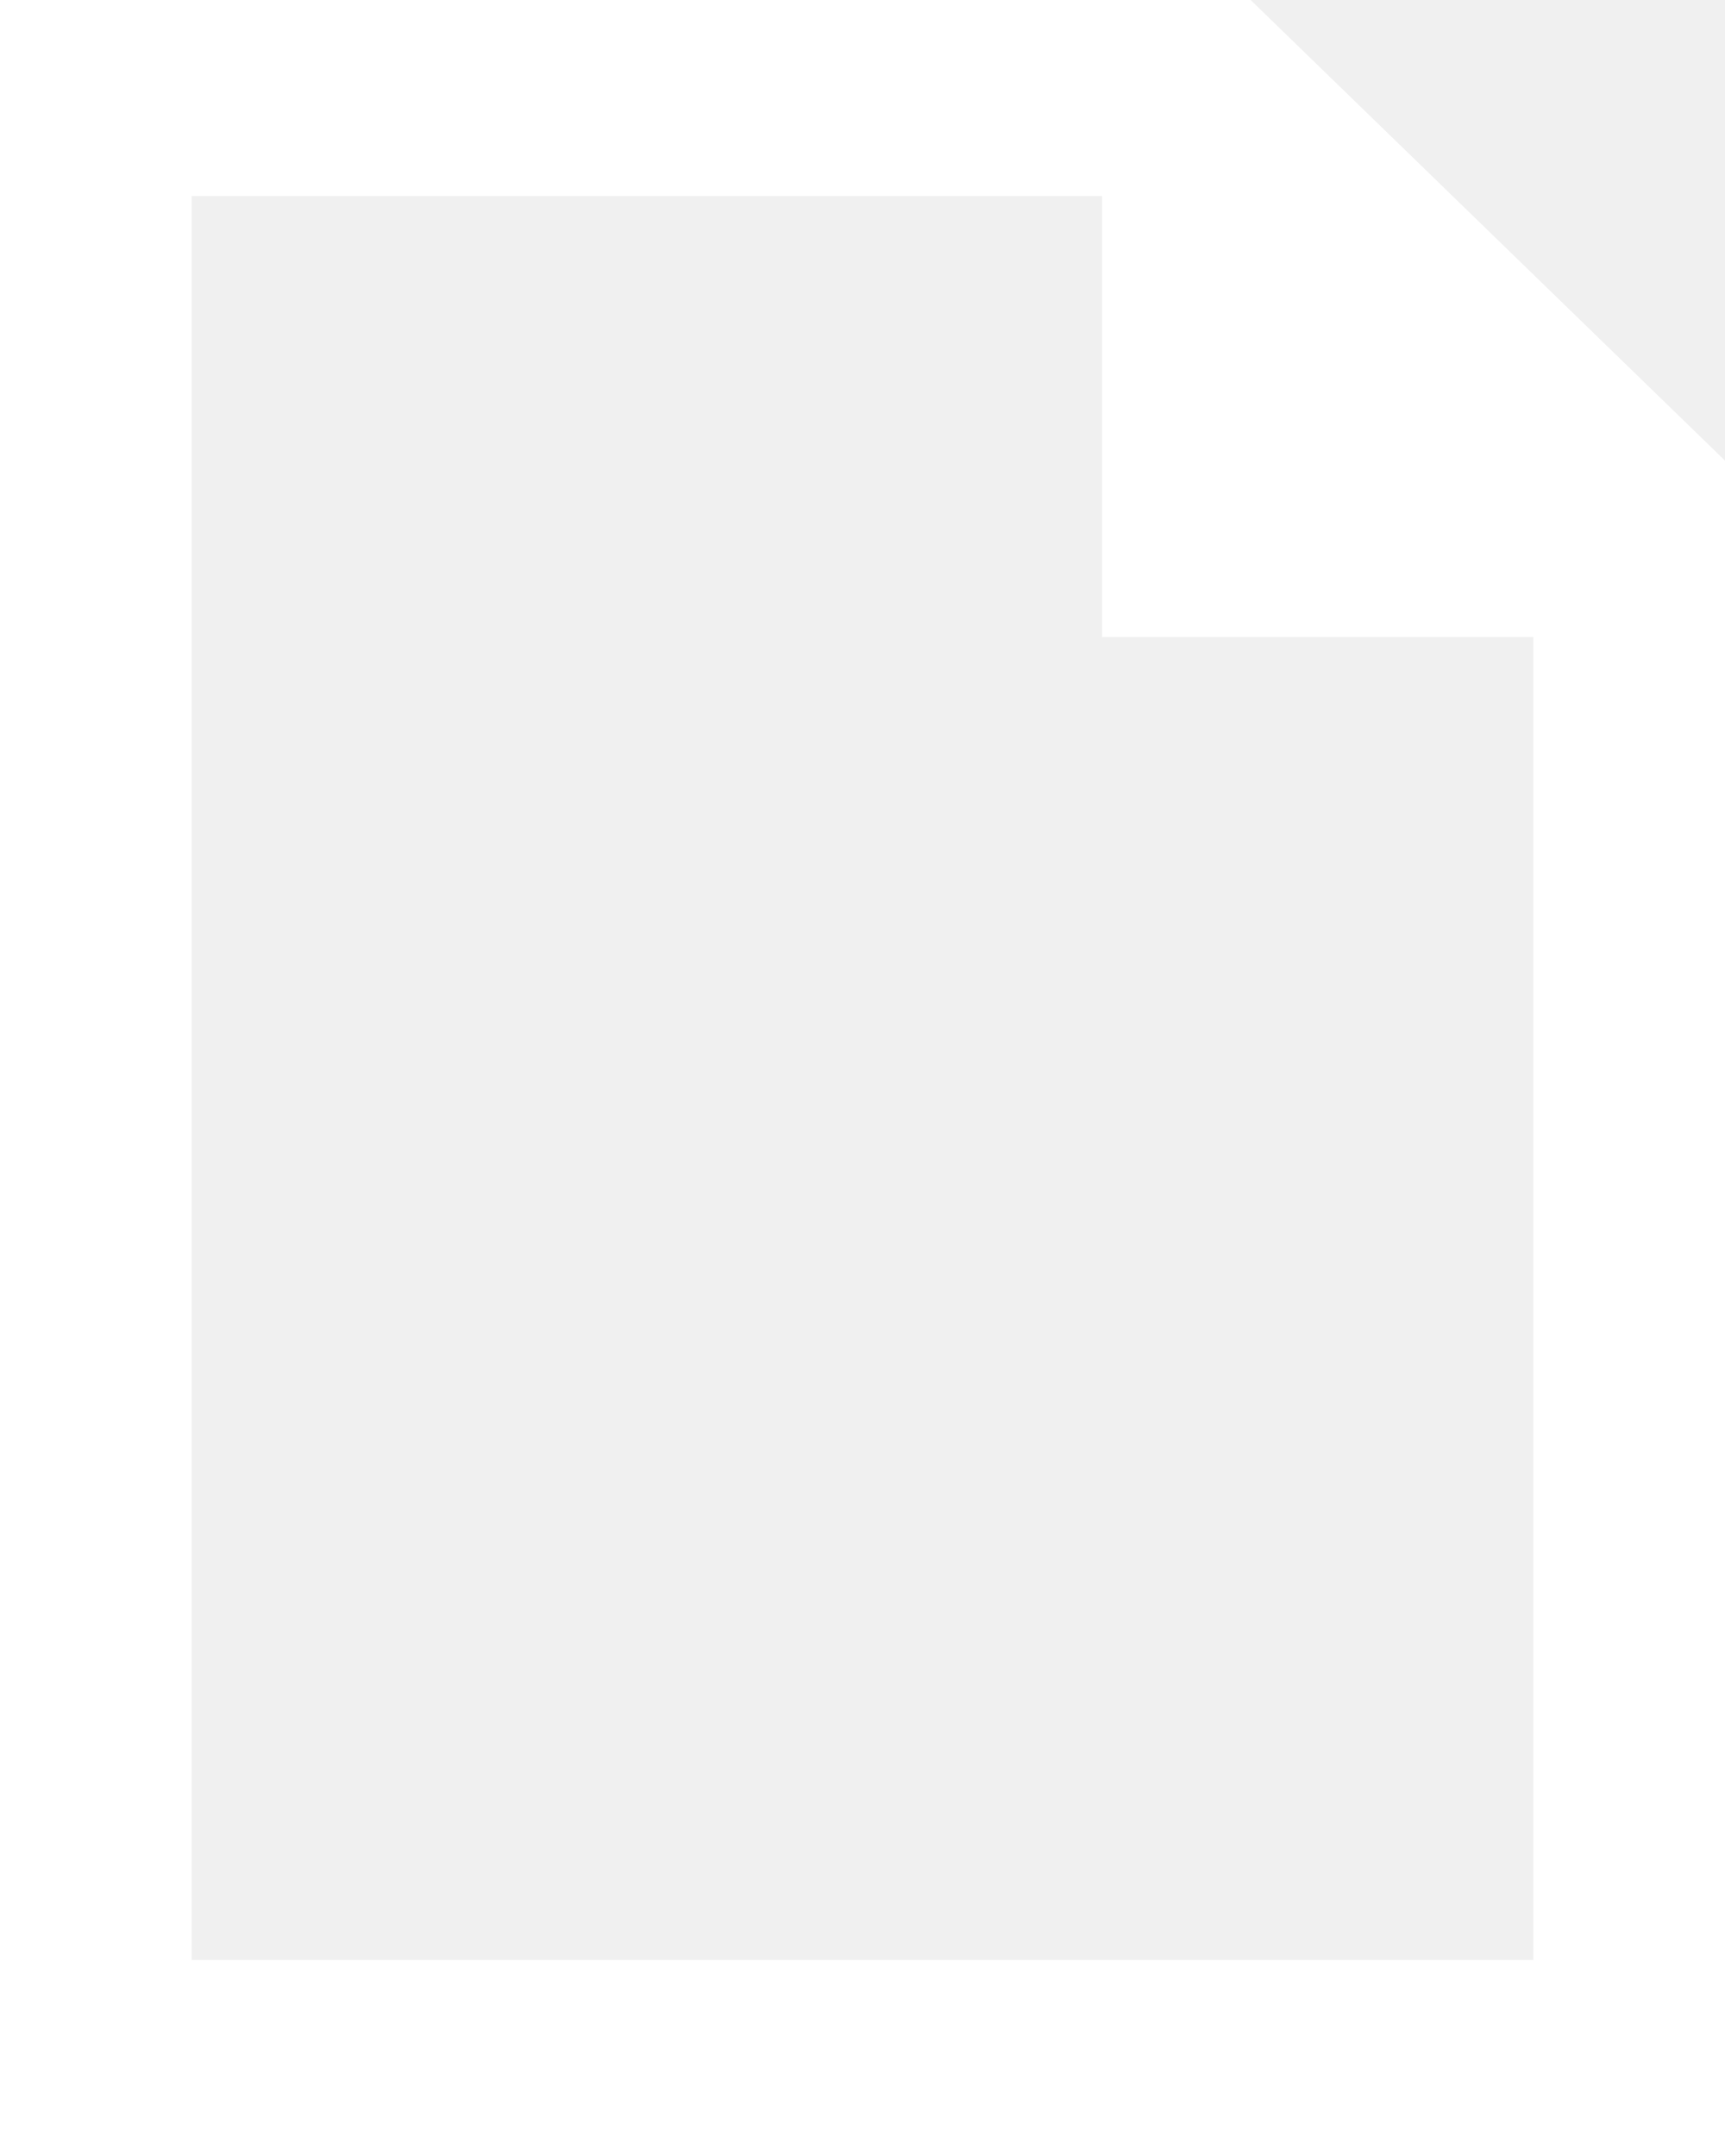
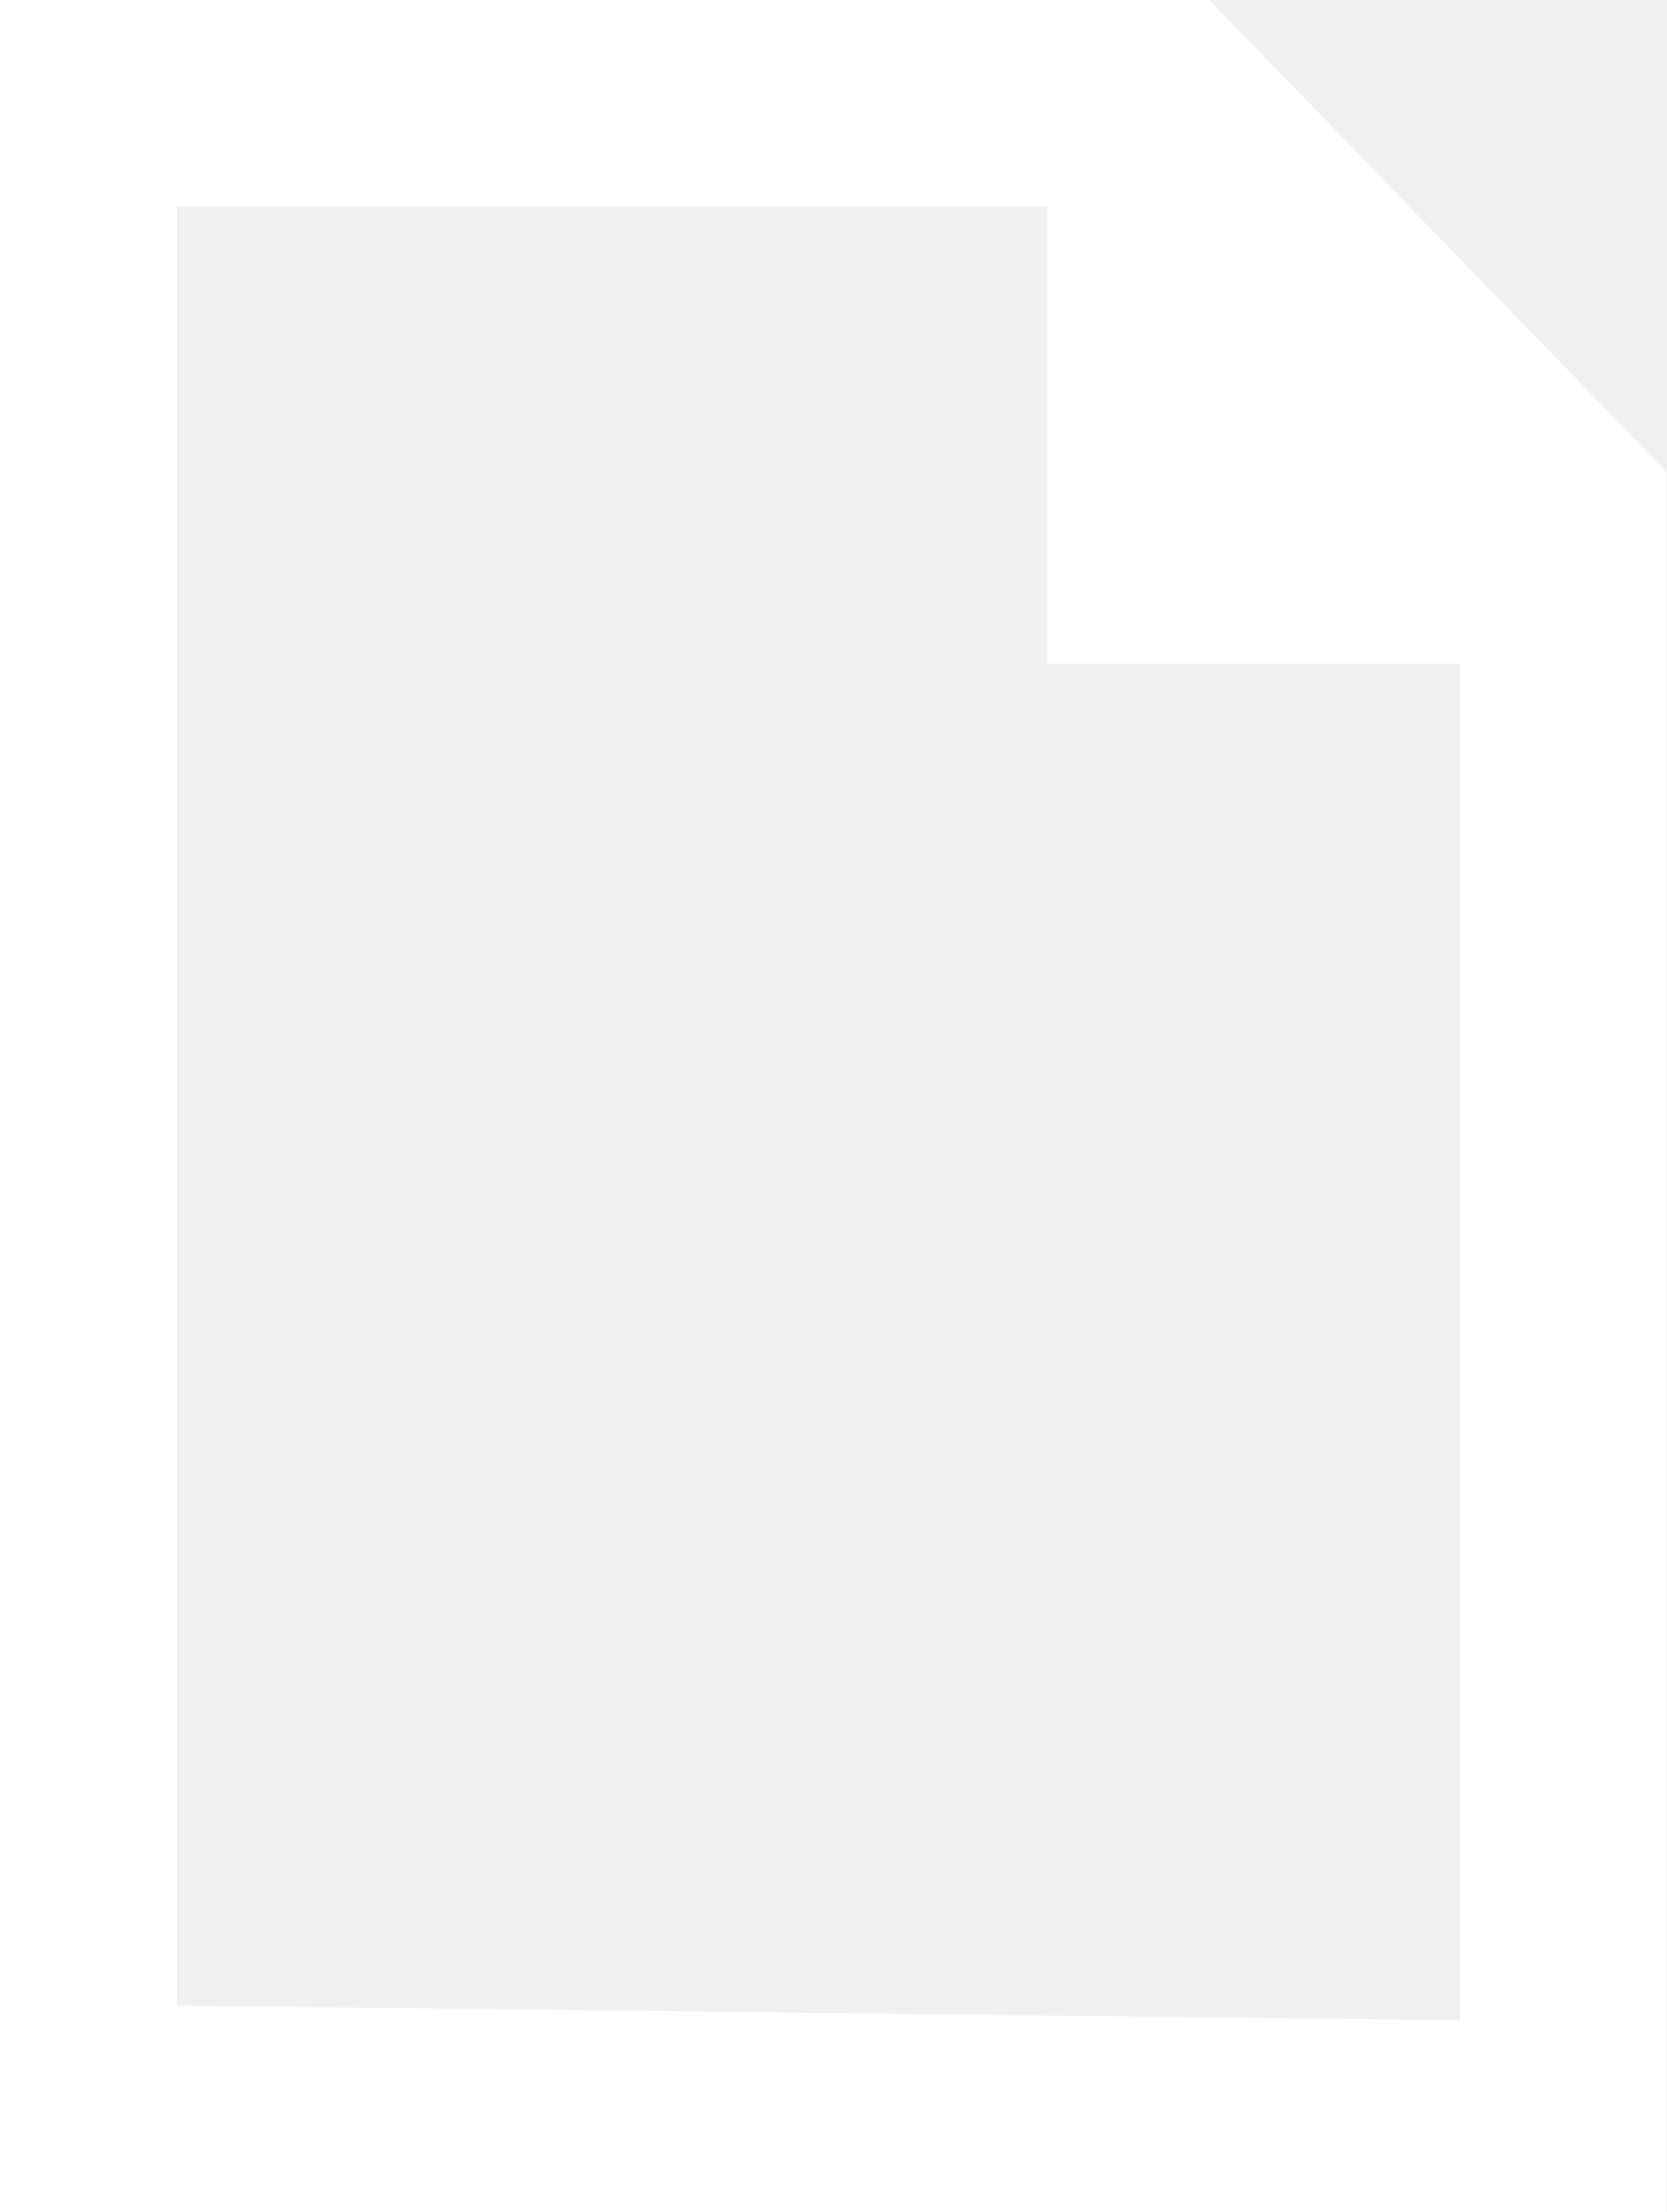
- <svg xmlns="http://www.w3.org/2000/svg" width="16px" height="20px" viewBox="0 0 16 20" version="1.1">
-   <defs />
-   <g id="Page-1" stroke="none" stroke-width="1" fill="none" fill-rule="evenodd">
-     <g id="[2a.BOARD]-Formulieren-&amp;-Interactieve-elementen-1.4-(11-mei)-[BOARD]" transform="translate(-637, -8561)" fill-rule="nonzero" fill="#FFFFFF">
+ <svg xmlns="http://www.w3.org/2000/svg" version="1.1" id="Layer_1" x="0px" y="0px" width="11.3px" height="15px" viewBox="0 0 11.3 15" style="enable-background:new 0 0 11.3 15;" xml:space="preserve">
+   <style type="text/css">
+ 	.st0{fill:#FFFFFF;}
+ </style>
+   <g id="Page-1">
+     <g id="_x5B_2a.BOARD_x5D_-Formulieren-_x26_-Interactieve-elementen-1.4-_x28_11-mei_x29_-_x5B_BOARD_x5D_" transform="translate(-637, -8561)">
      <g id="Icoon_document" transform="translate(637, 8561)">
-         <path d="M11.6,0 L0,0 L0,20 L16,20 L16,4.273 L11.6,0 Z M1.778,18.182 L1.778,1.818 L10.222,1.818 L10.222,5.909 L14.222,5.909 L14.222,18.182 L1.778,18.182 Z" id="Shape" />
+         <path id="Shape" class="st0" d="M8.2,0H0v15h11.3V3.2L8.2,0z M1.2,13.6V1.4h5.9v3.1h2.8v9.2L1.2,13.6L1.2,13.6z" />
      </g>
    </g>
  </g>
</svg>
